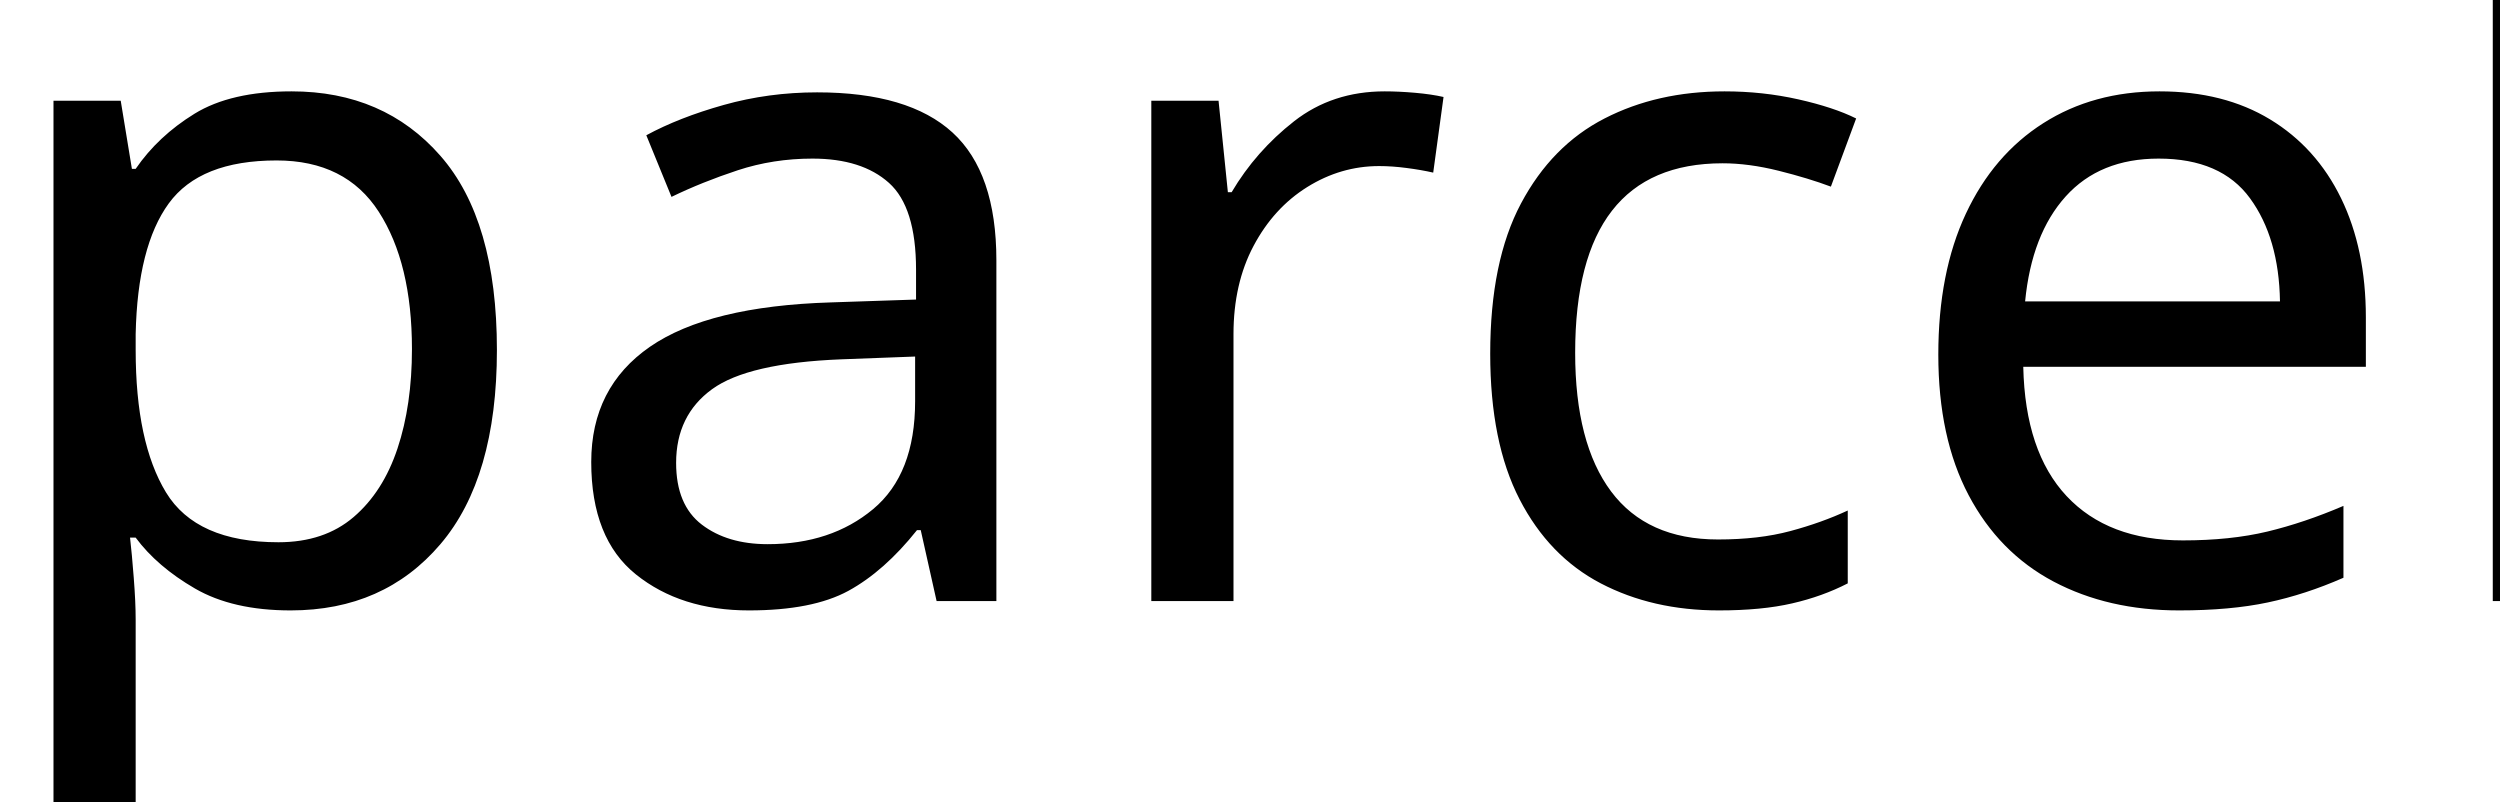
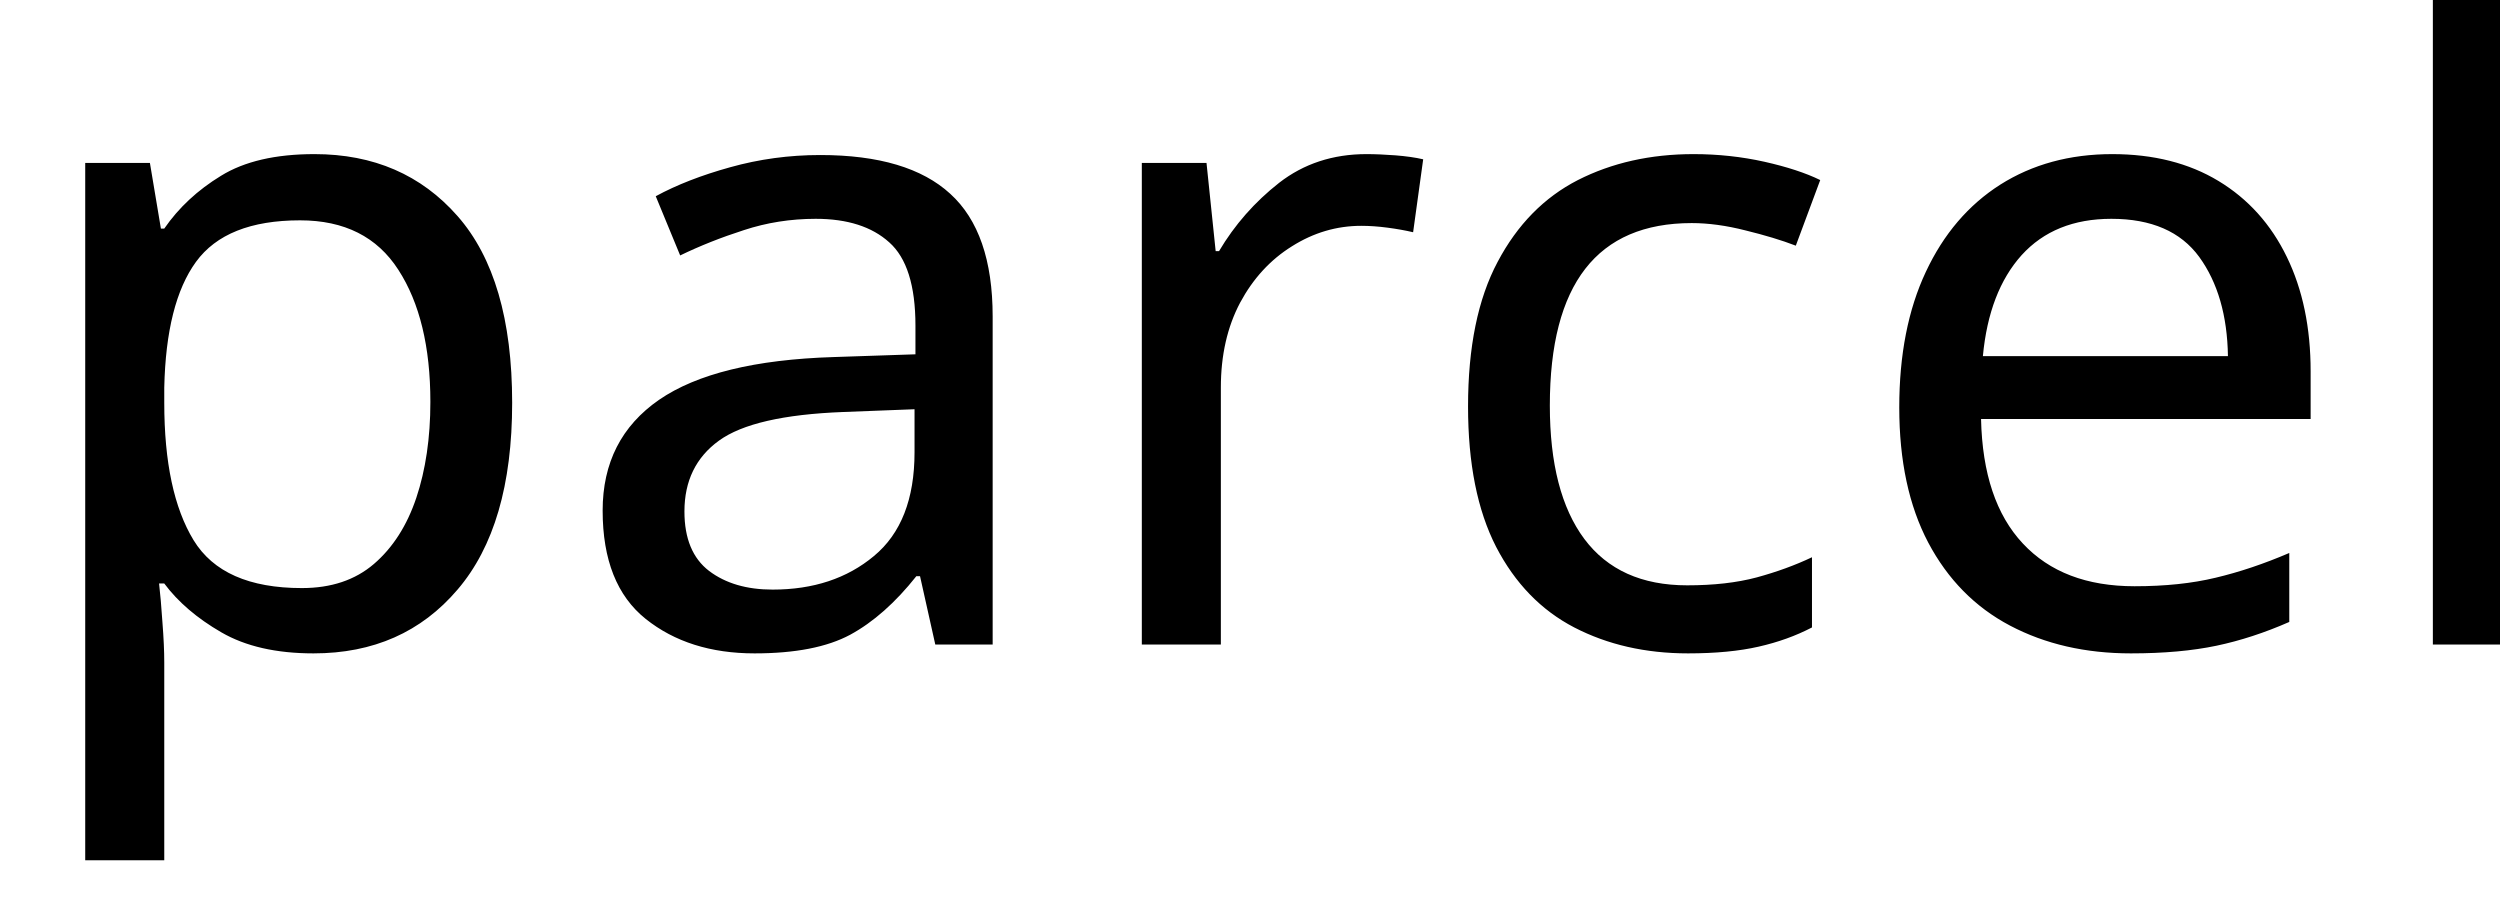
- <svg xmlns="http://www.w3.org/2000/svg" width="549px" height="176px" viewBox="0 0 549 176" version="1.1">
+ <svg xmlns="http://www.w3.org/2000/svg" width="128px" height="47px" viewBox="0 0 128 47" version="1.1">
  <defs />
-   <g id="Page-1" stroke="none" stroke-width="1" fill="none" fill-rule="evenodd" font-family="Bentham-Regular, Bentham" font-size="205" font-weight="normal">
-     <g id="Artboard-5" transform="translate(-20, -47)" fill="#000000">
-       <text id="parcel,">
-         <tspan x="14.324" y="179">parcel,</tspan>
-       </text>
-     </g>
+   <g id="Artboard-5" stroke="none" stroke-width="1" fill="none" fill-rule="evenodd" font-family="Bentham-Regular, Bentham" font-size="46" font-weight="normal">
+     <text id="parcel," fill="#000000">
+       <tspan x="0.458" y="33">parcel,</tspan>
+     </text>
  </g>
</svg>
